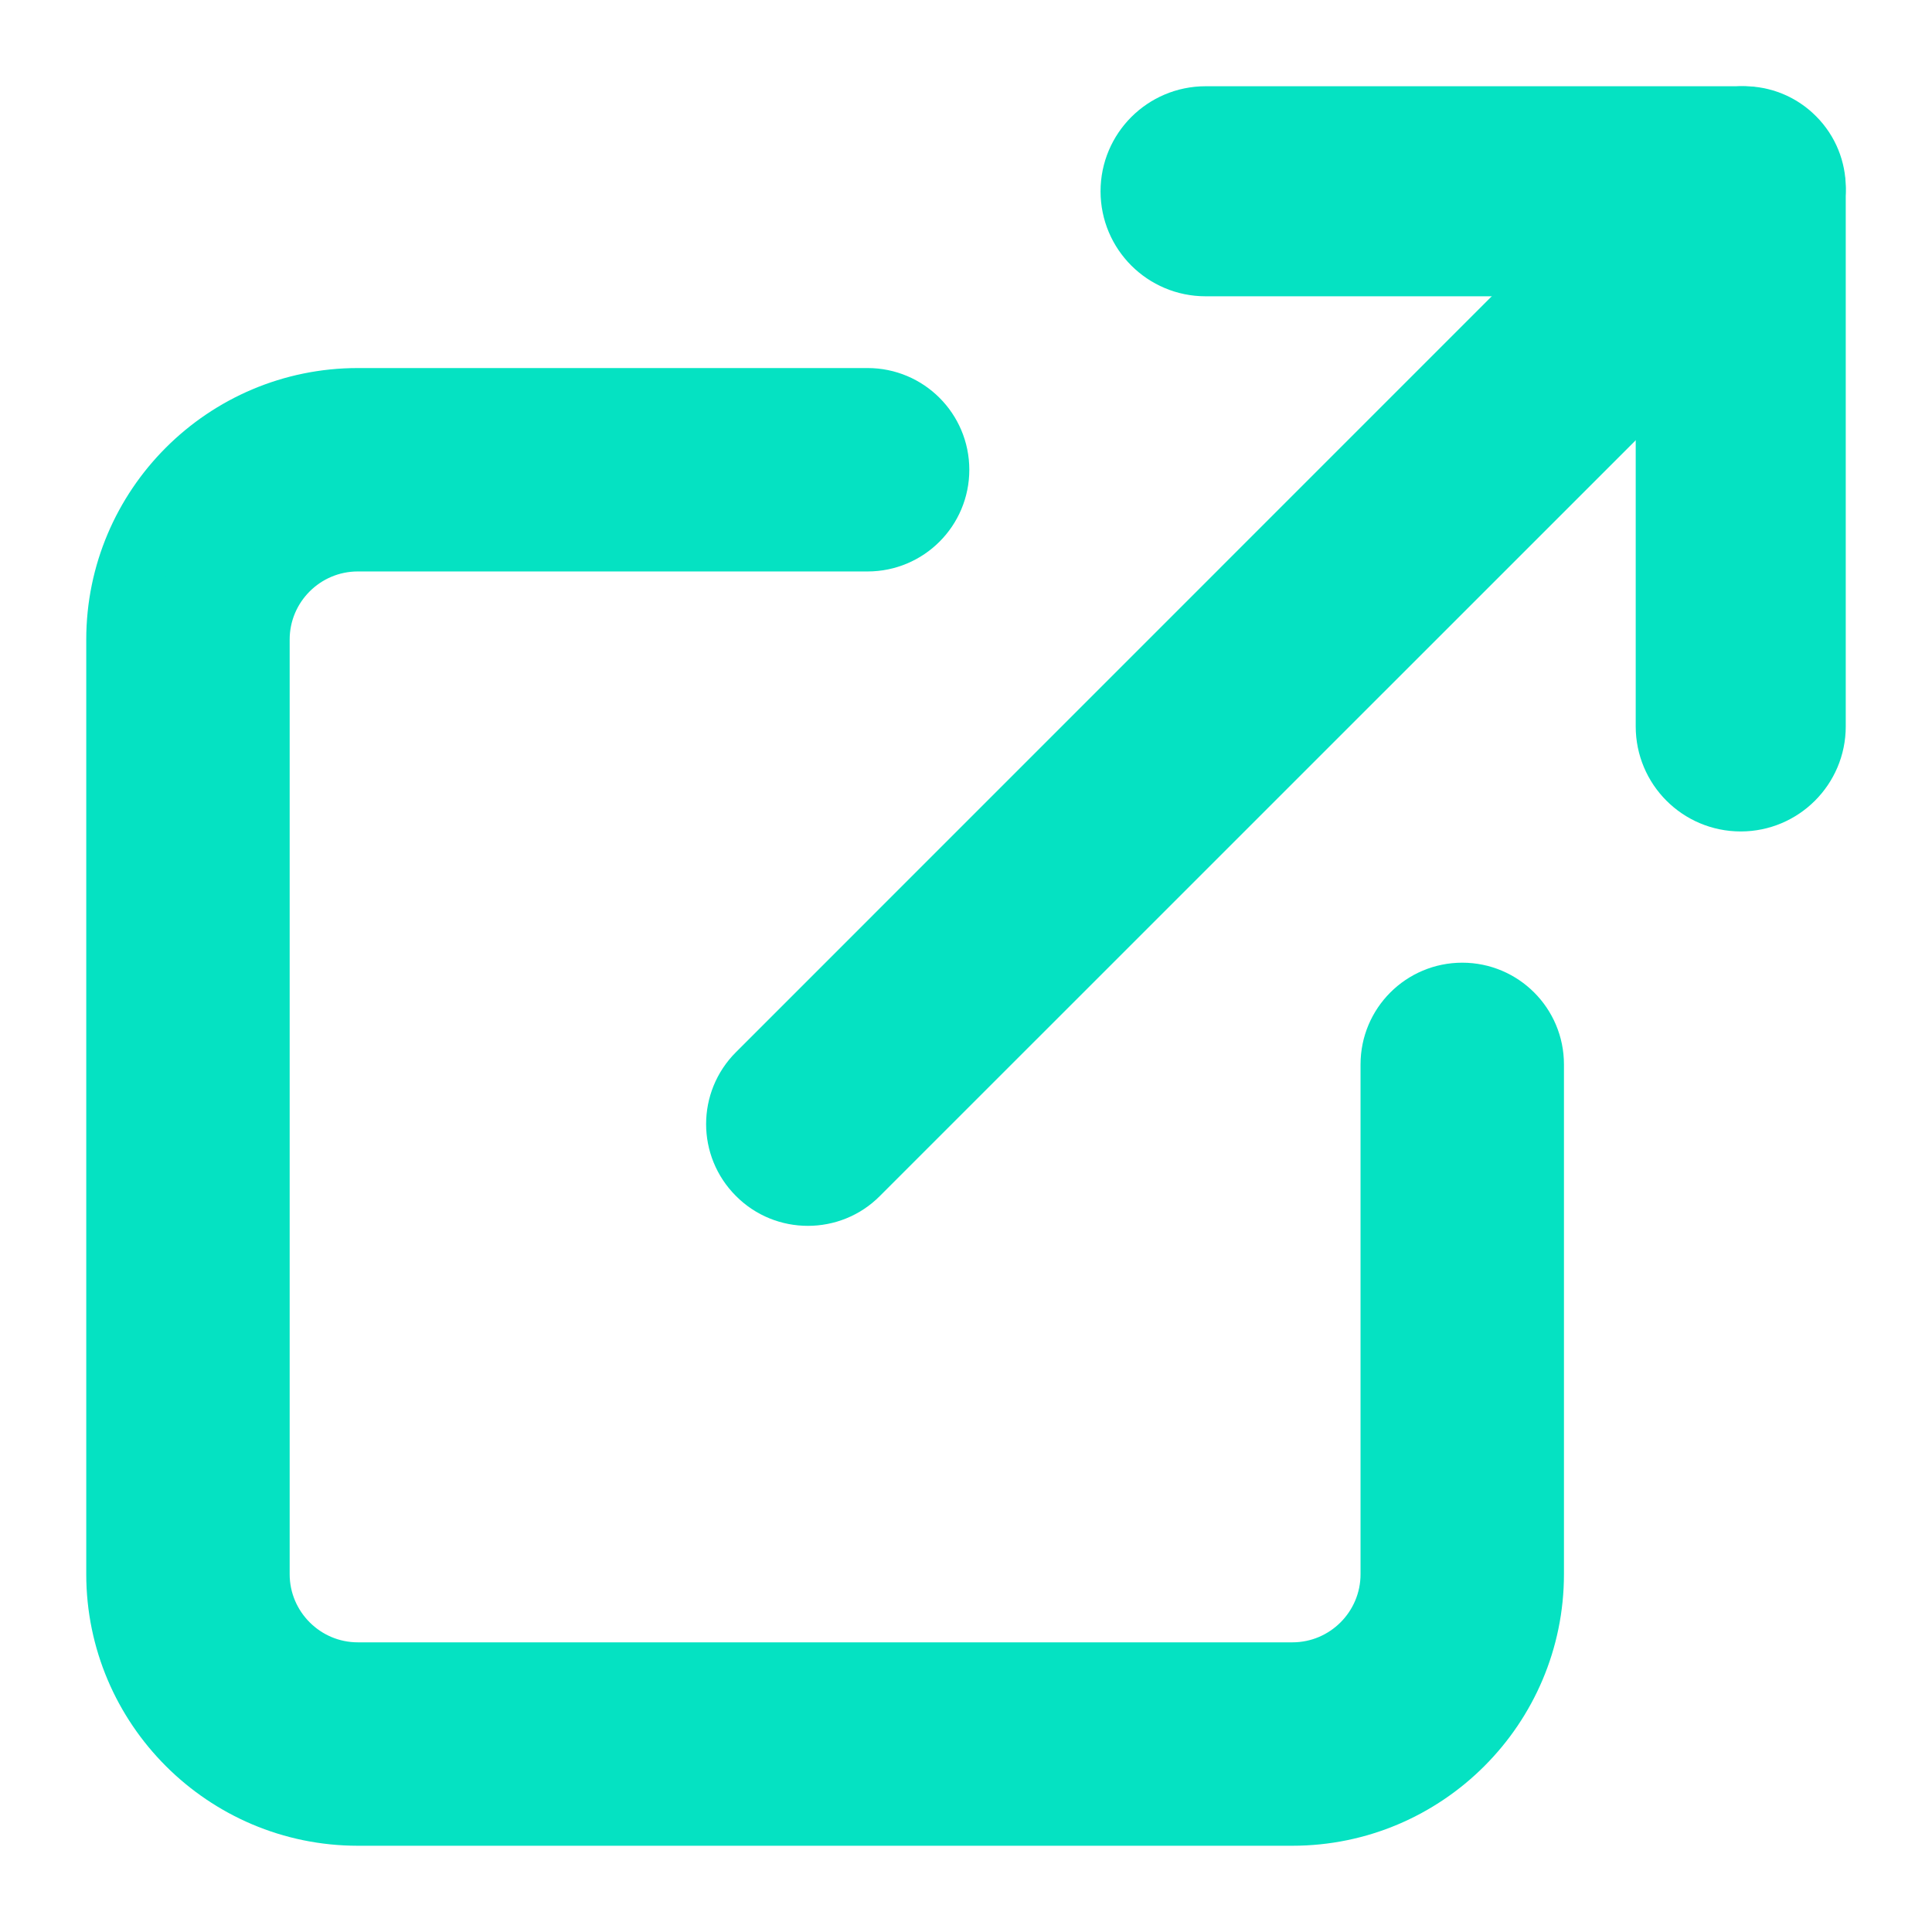
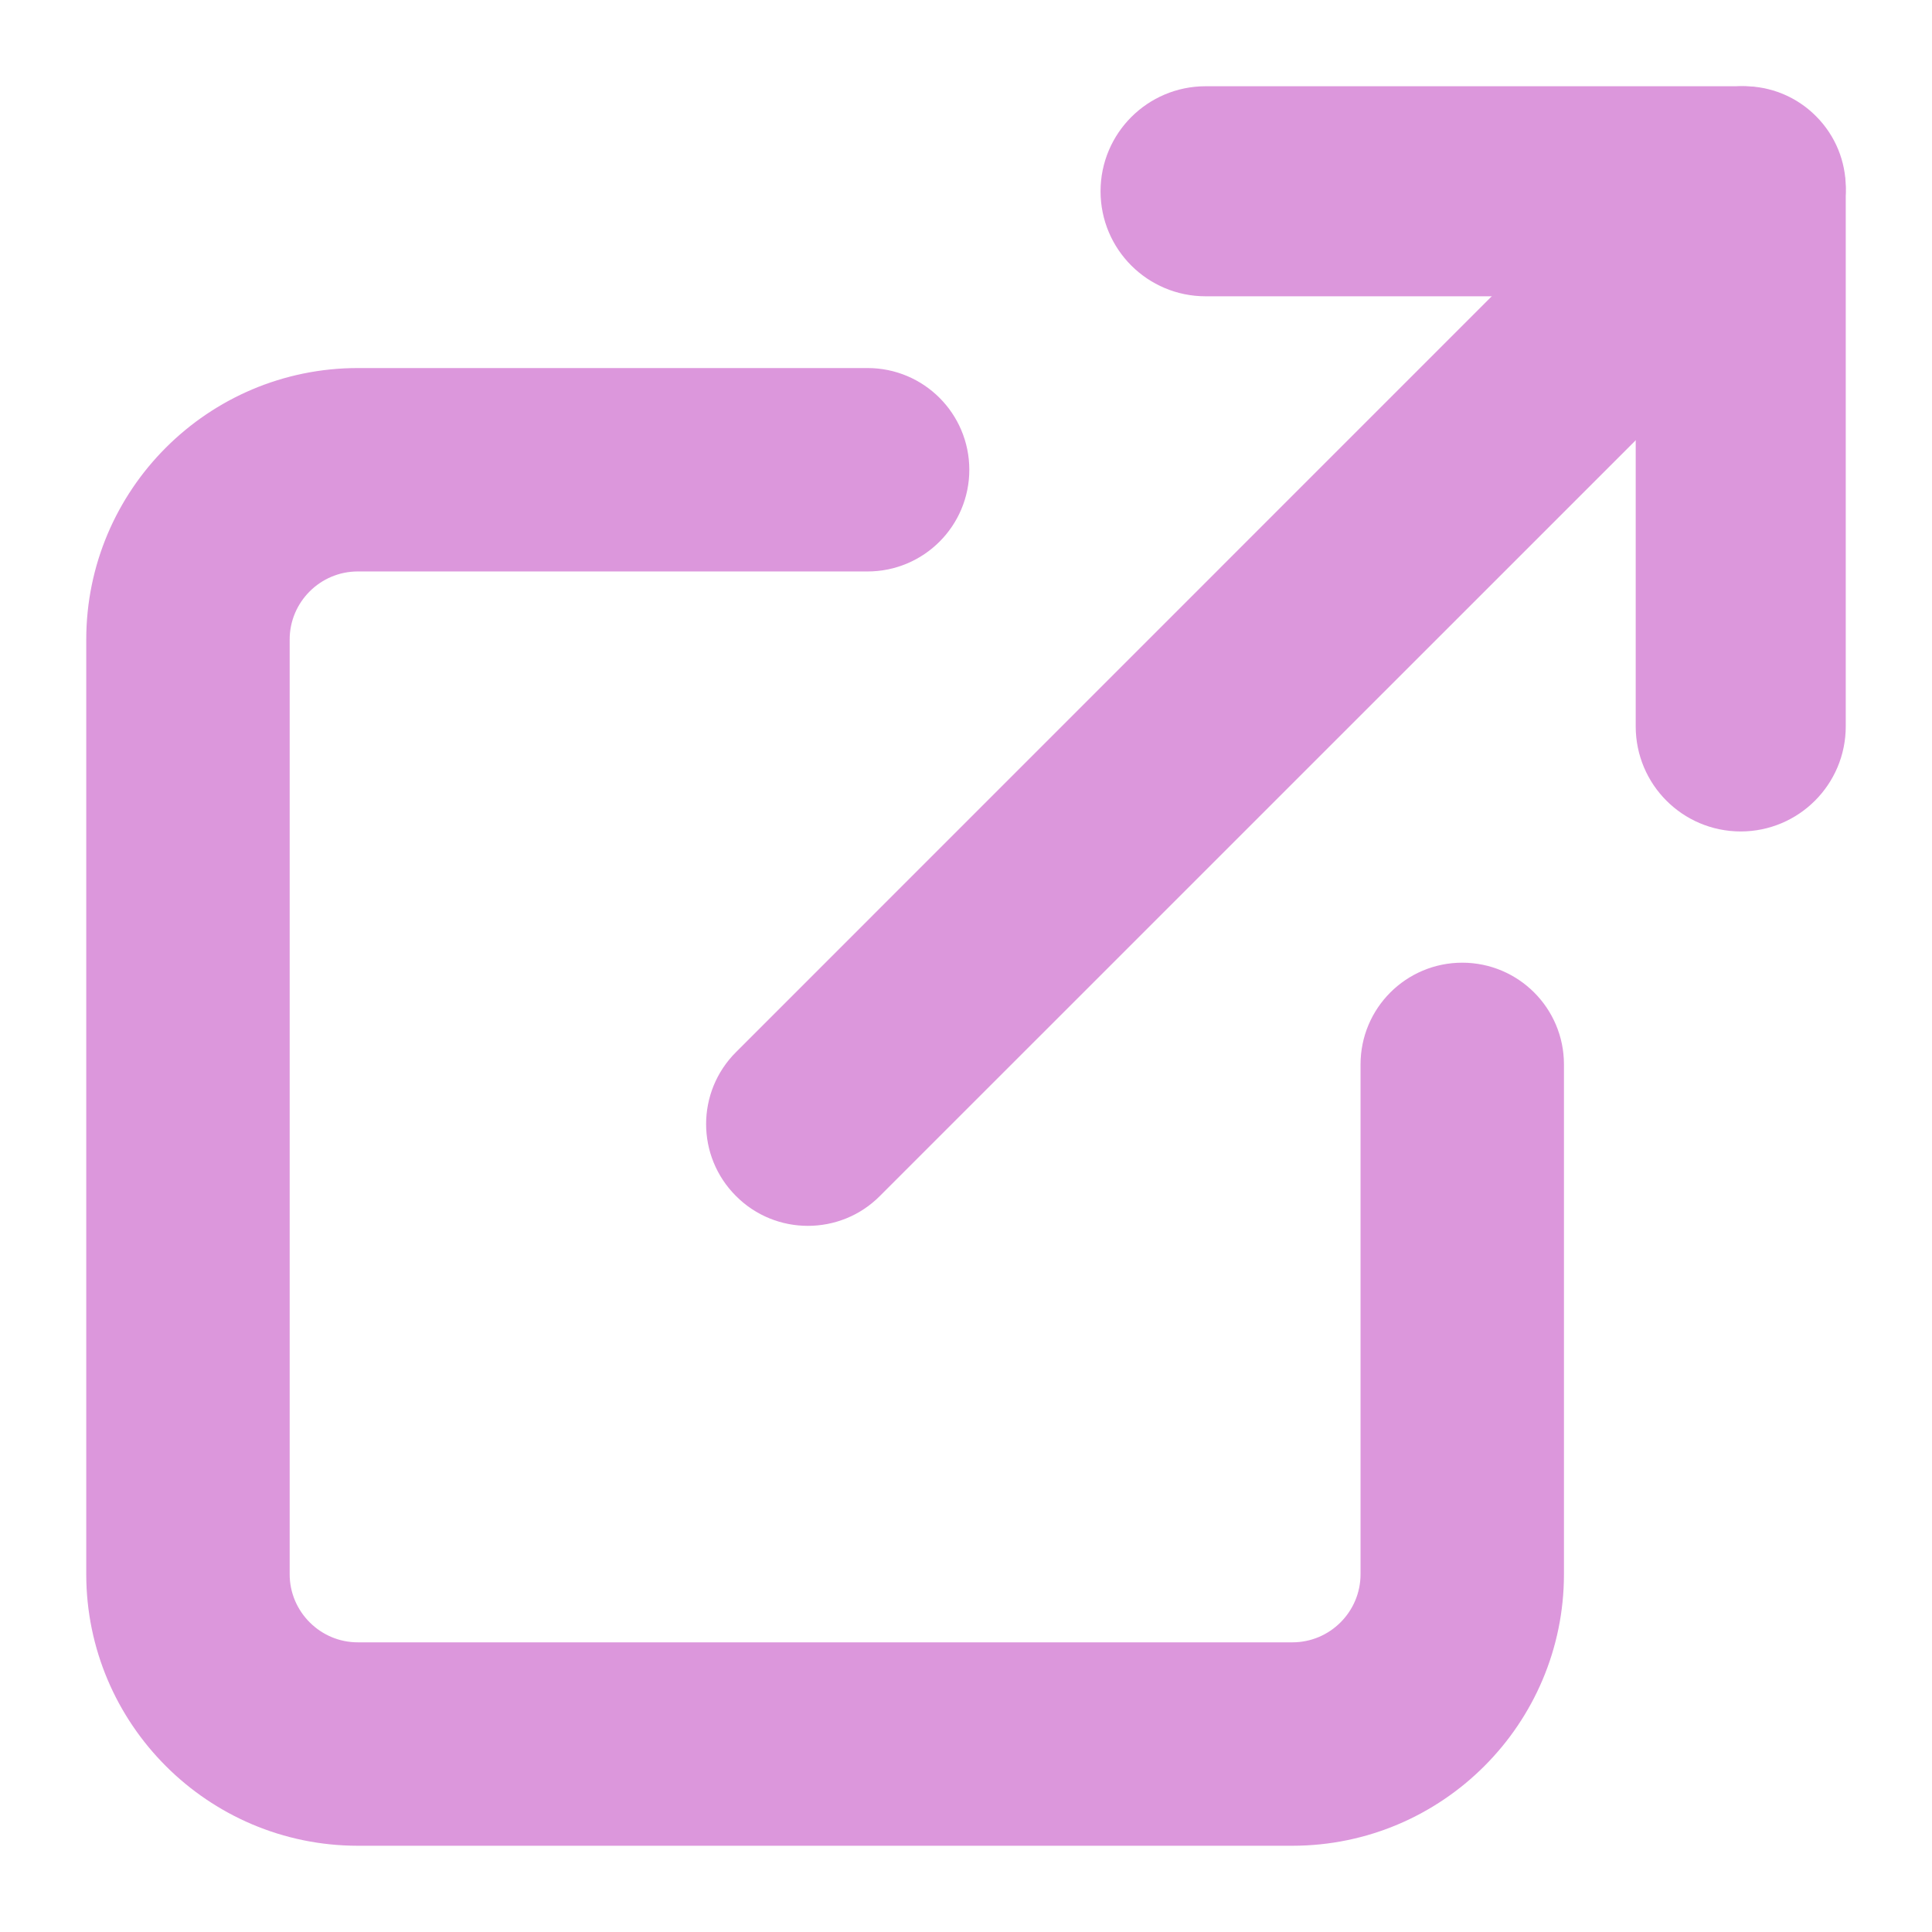
<svg xmlns="http://www.w3.org/2000/svg" width="14px" height="14px" viewBox="0 0 14 14" version="1.1">
  <g id="v1" stroke="none" stroke-width="1" fill="none" fill-rule="evenodd">
-     <g id="wallet" transform="translate(-464, -1242)" fill="#05E2C2" fill-rule="nonzero" stroke="#05E2C2" stroke-width="0.5">
+     <g id="wallet" transform="translate(-464, -1242)" fill="#DC97DC" fill-rule="nonzero" stroke="#DC97DC" stroke-width="0.5">
      <g id="transactions" transform="translate(100, 392)">
        <g id="2" transform="translate(30, 537)">
          <g id="Group-5">
            <g id="Group-3" transform="translate(0, 278)">
              <g id="external" transform="translate(334, 35)">
                <path d="M10.596,7.226 C10.327,7.226 10.109,7.444 10.109,7.713 L10.109,11.407 C10.109,11.817 9.776,12.151 9.365,12.151 L2.593,12.151 C2.183,12.151 1.849,11.817 1.849,11.407 L1.849,4.635 C1.849,4.224 2.183,3.891 2.593,3.891 L6.287,3.891 C6.556,3.891 6.774,3.673 6.774,3.404 C6.774,3.135 6.556,2.917 6.287,2.917 L2.593,2.917 C1.646,2.917 0.875,3.687 0.875,4.635 L0.875,11.407 C0.875,12.354 1.646,13.125 2.593,13.125 L9.365,13.125 C10.313,13.125 11.083,12.354 11.083,11.407 L11.083,7.713 C11.083,7.444 10.865,7.226 10.596,7.226 Z" id="Path" />
                <path d="M12.614,0.875 L8.736,0.875 C8.454,0.875 8.225,1.104 8.225,1.386 C8.225,1.669 8.454,1.897 8.736,1.897 L12.103,1.897 L12.103,5.264 C12.103,5.546 12.331,5.775 12.614,5.775 C12.896,5.775 13.125,5.546 13.125,5.264 L13.125,1.386 C13.125,1.104 12.896,0.875 12.614,0.875 Z" id="Path" />
                <path d="M12.982,1.018 C12.792,0.827 12.483,0.827 12.292,1.018 L5.51,7.801 C5.319,7.991 5.319,8.3 5.51,8.49 C5.605,8.586 5.73,8.633 5.854,8.633 C5.979,8.633 6.104,8.586 6.199,8.49 L12.982,1.708 C13.173,1.517 13.173,1.208 12.982,1.018 Z" id="Path" />
              </g>
            </g>
          </g>
        </g>
      </g>
    </g>
  </g>
</svg>
